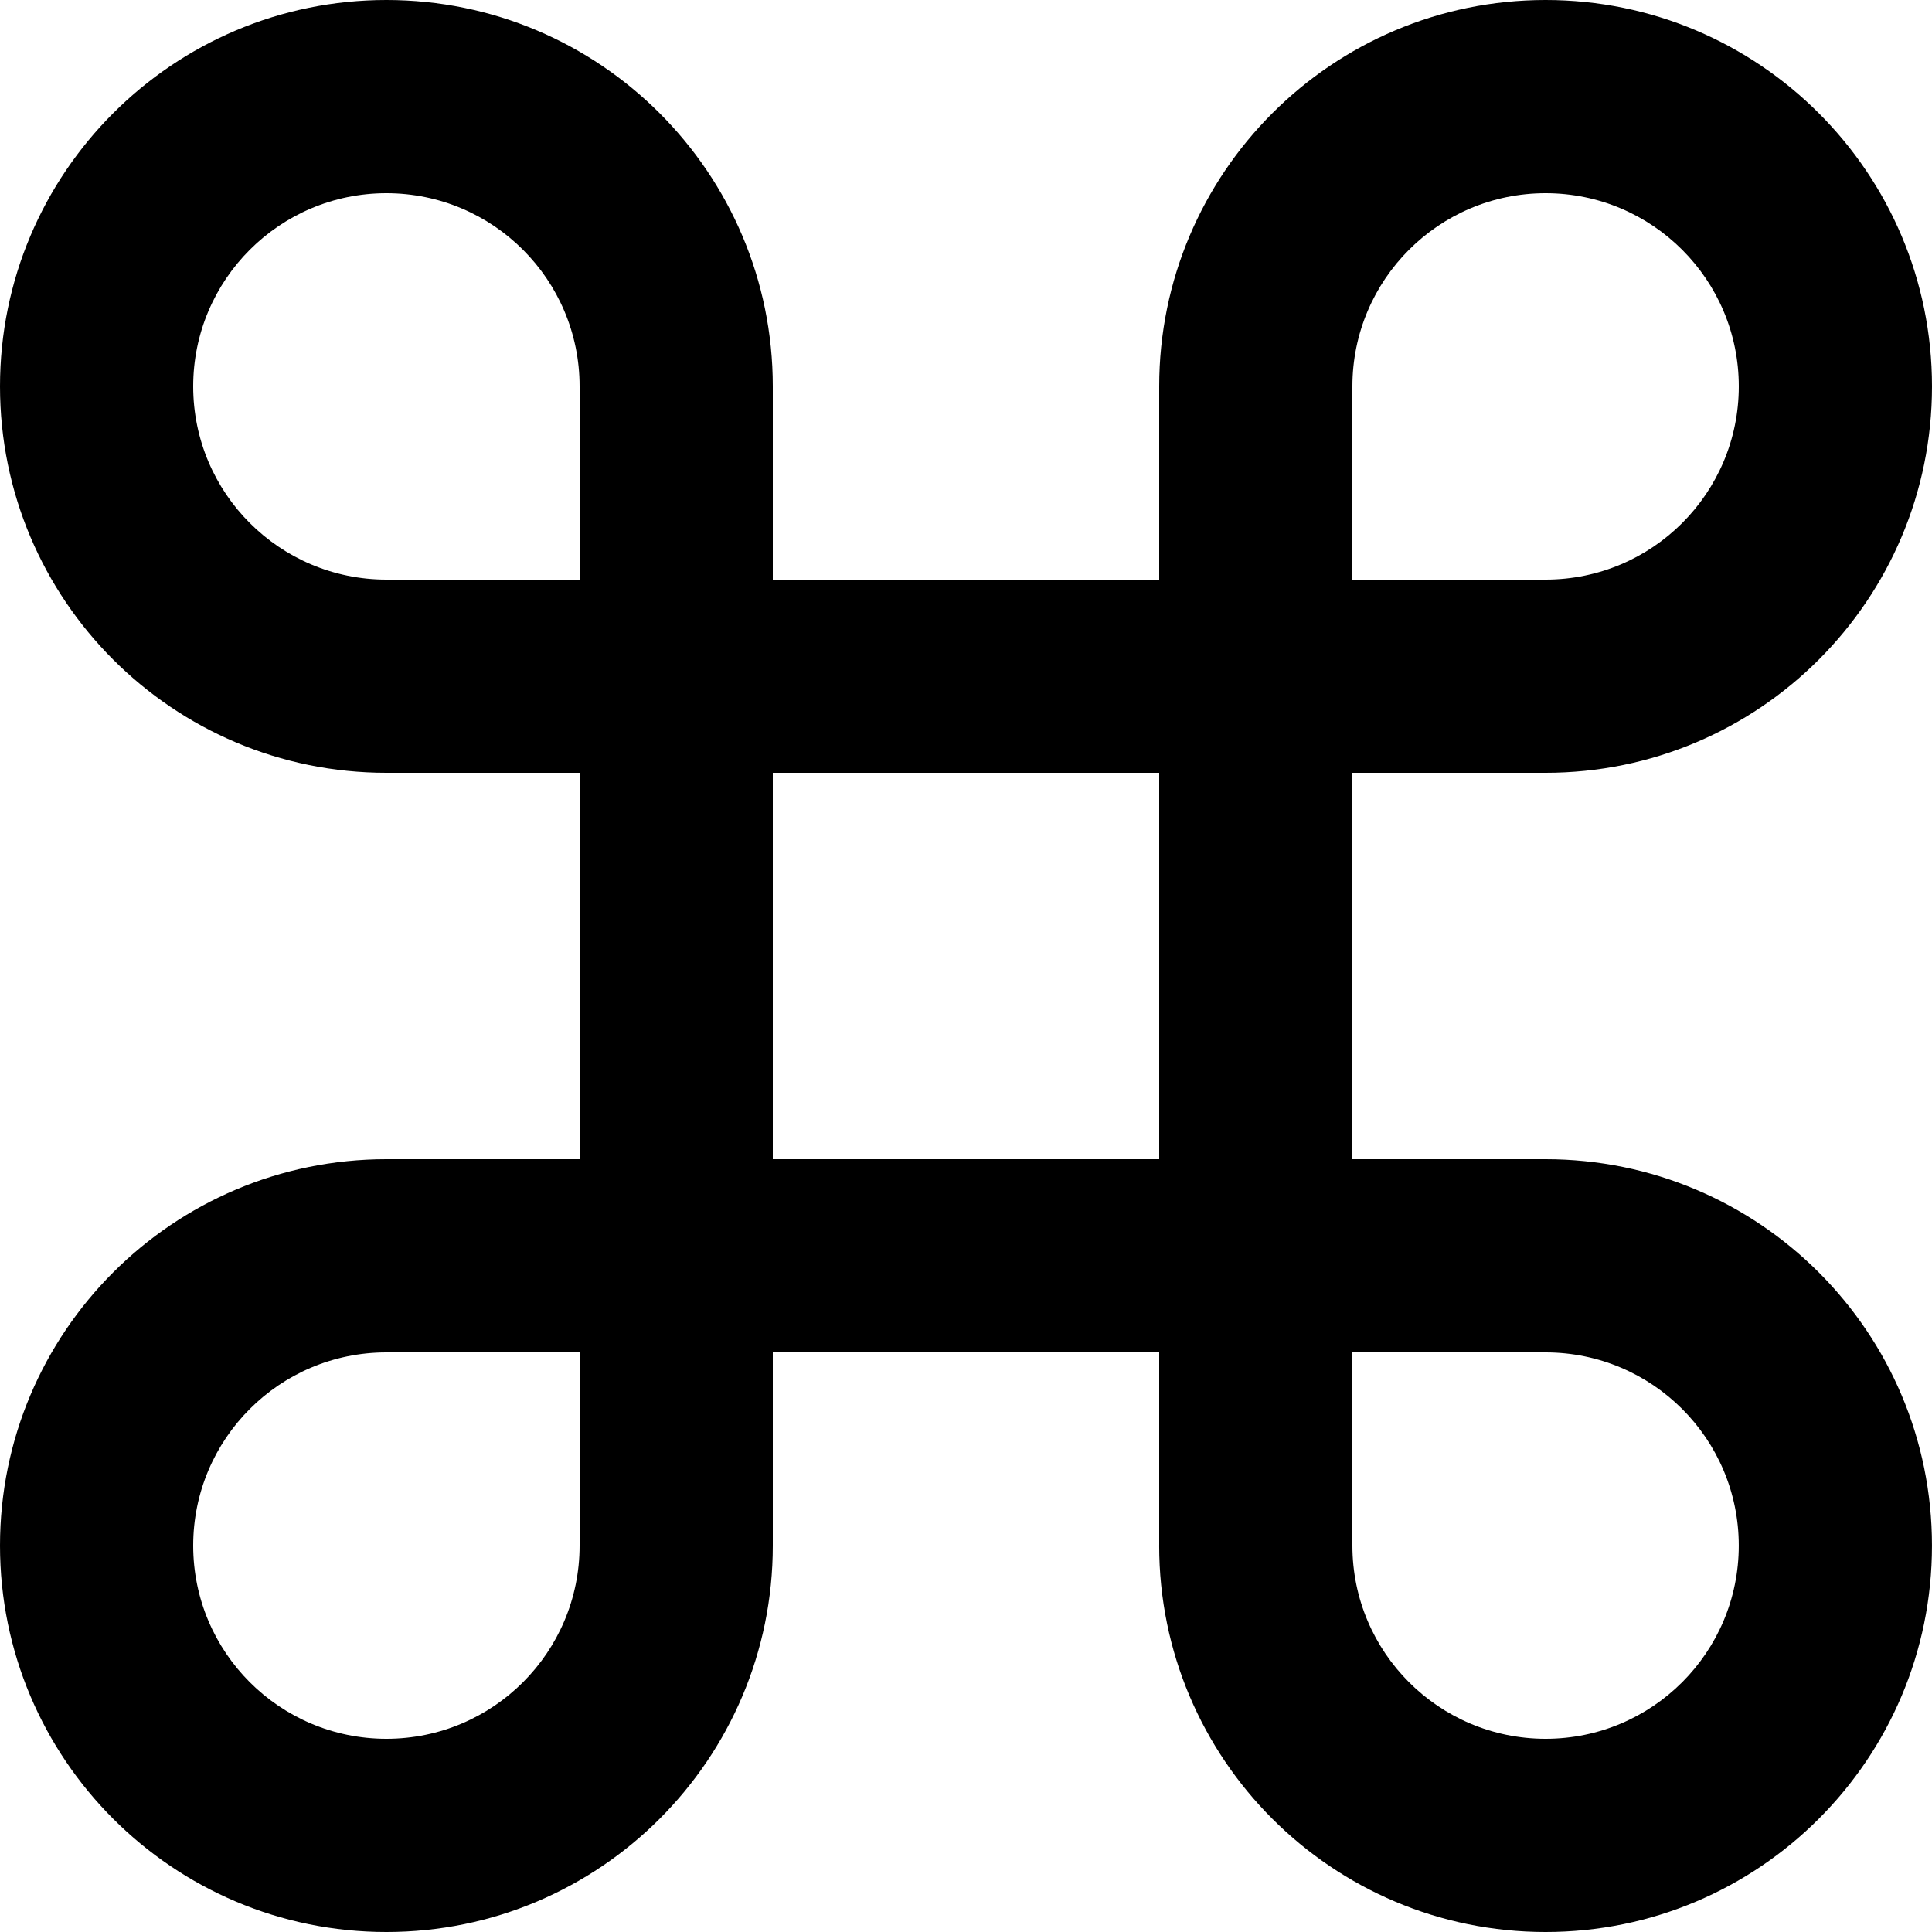
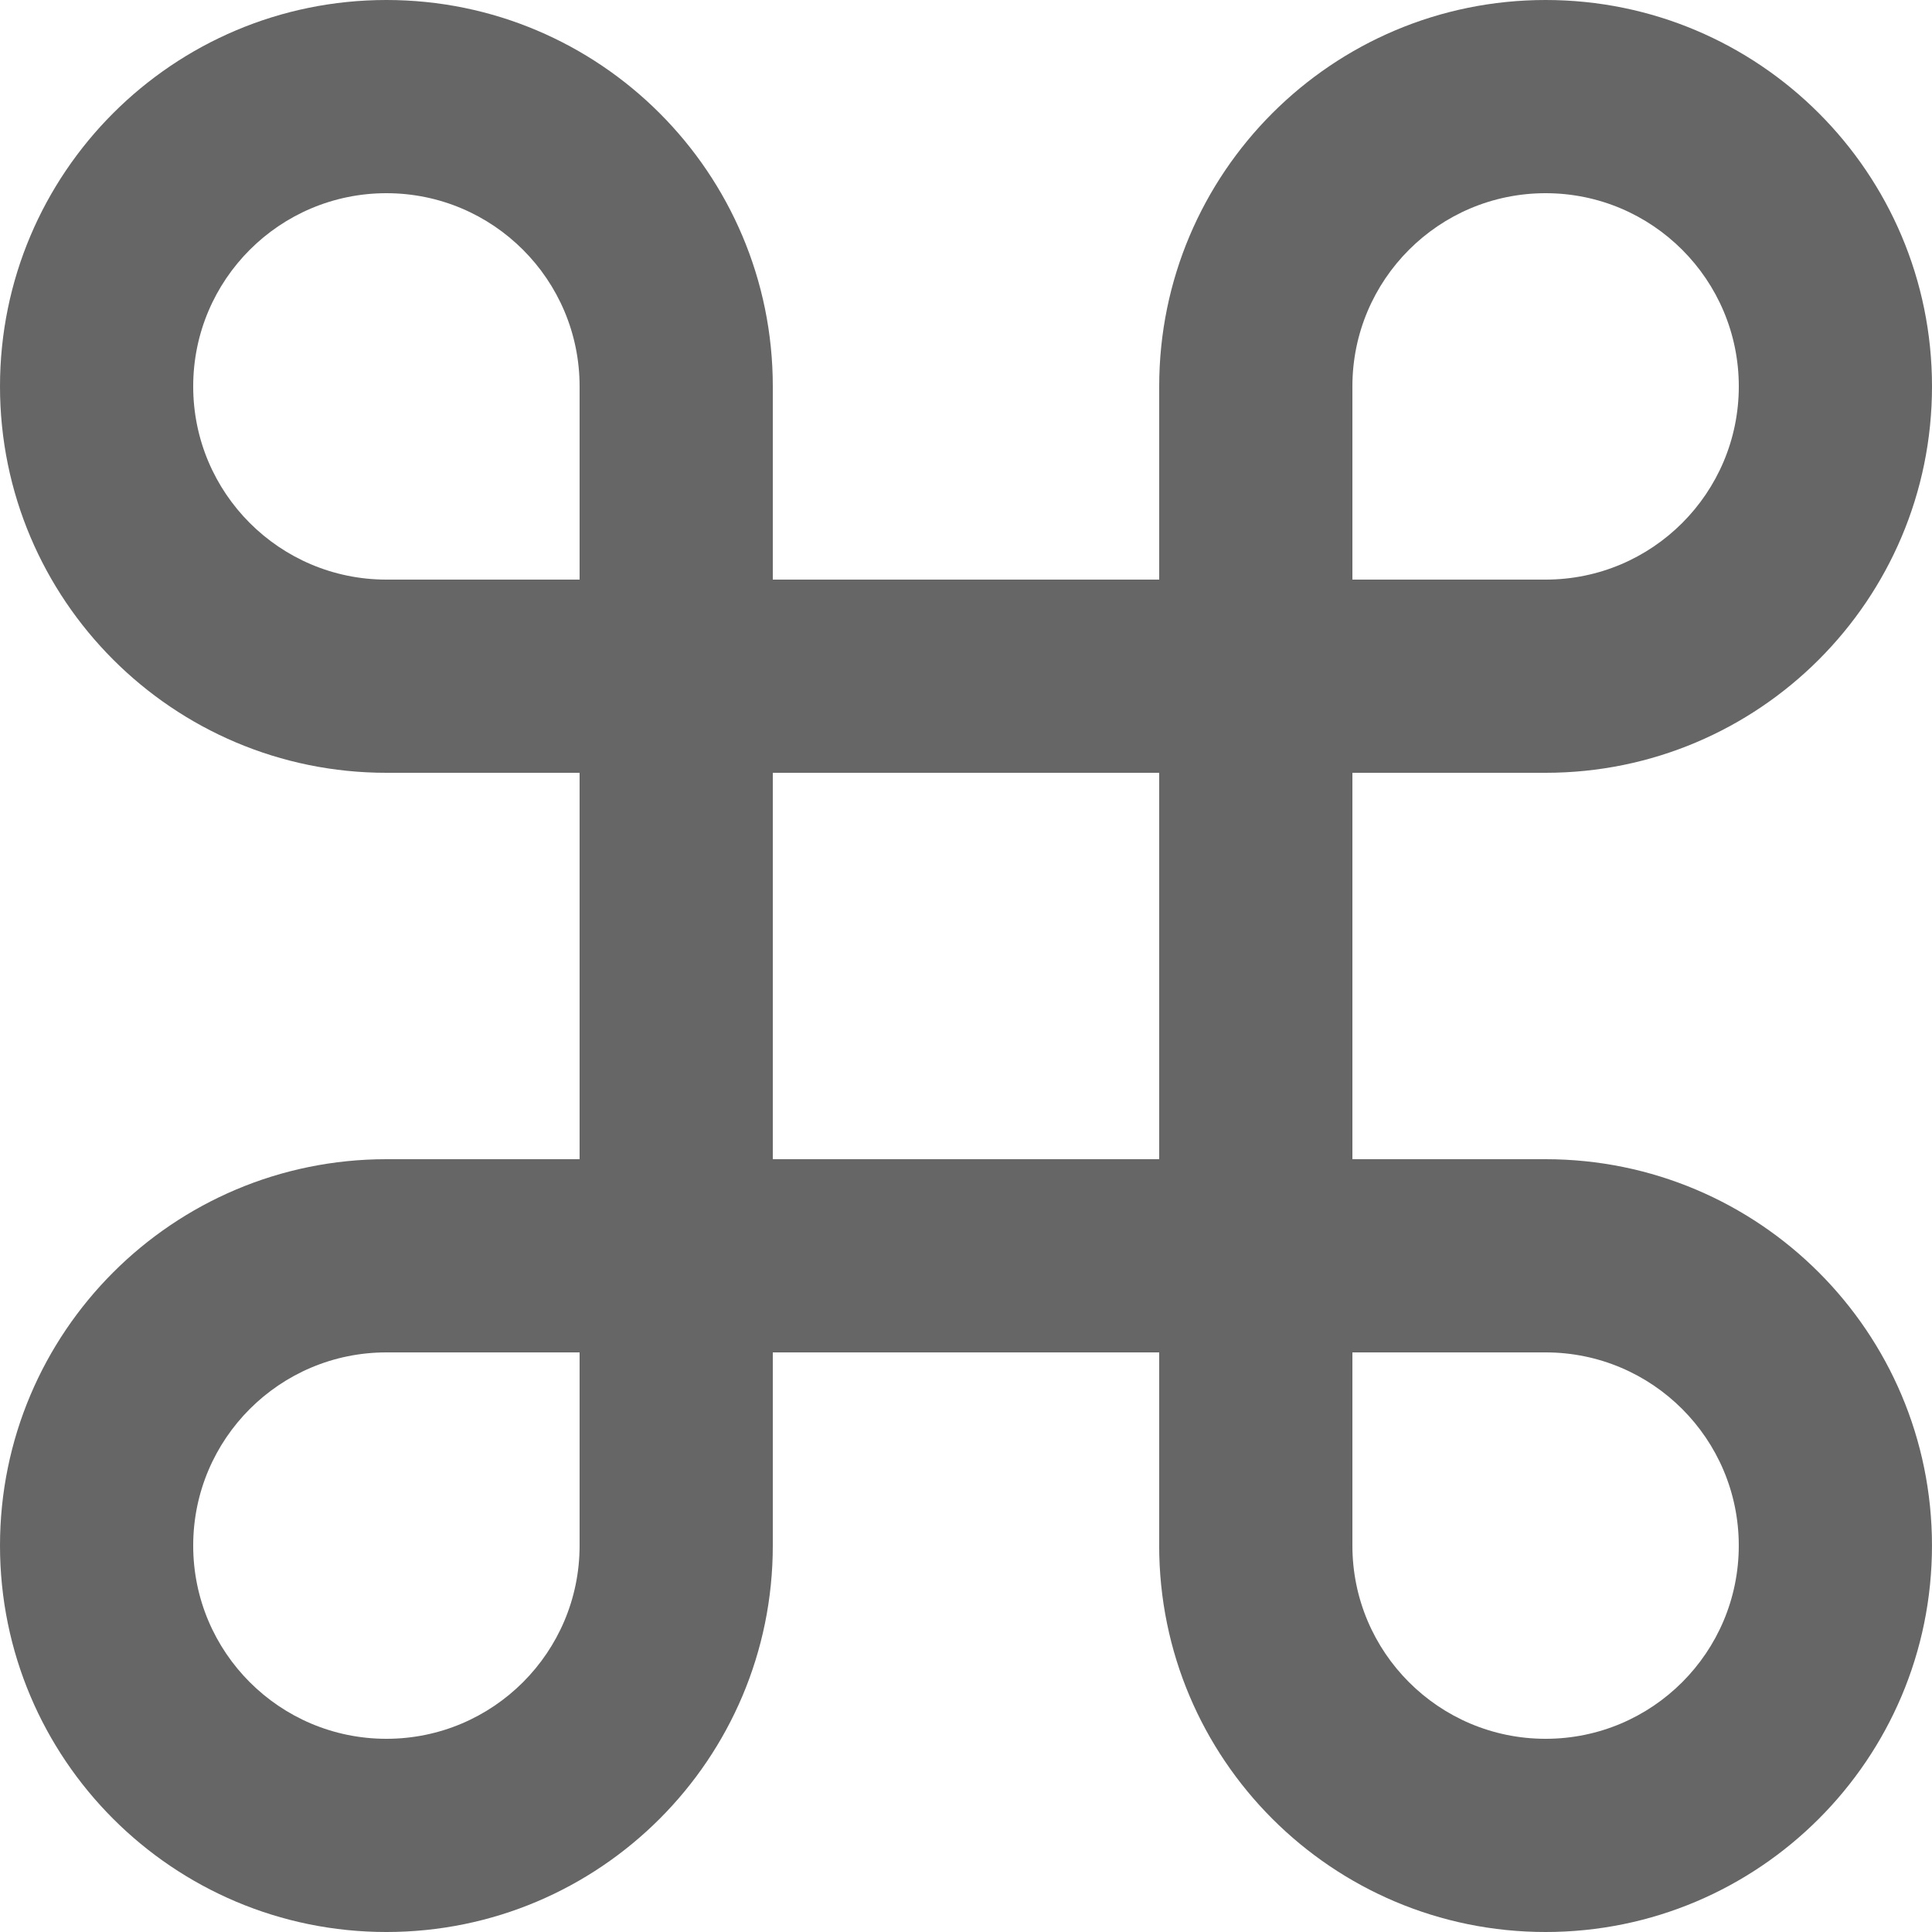
<svg xmlns="http://www.w3.org/2000/svg" version="1.1" id="Capa_1" x="0px" y="0px" width="80px" height="80px" viewBox="0 0 80 80" style="enable-background:new 0 0 80 80;" xml:space="preserve">
  <g>
-     <path d="M64,48L64,48h-8V32h8c8.836,0,16-7.164,16-16S72.836,0,64,0c-8.837,0-16,7.164-16,16v8H32v-8c0-8.836-7.164-16-16-16   S0,7.164,0,16s7.164,16,16,16h8v16h-8l0,0l0,0C7.164,48,0,55.164,0,64s7.164,16,16,16c8.837,0,16-7.164,16-16l0,0v-8h16v7.98   c0,0.008-0.001,0.014-0.001,0.02c0,8.836,7.164,16,16,16s16-7.164,16-16S72.836,48.002,64,48z M64,8c4.418,0,8,3.582,8,8   s-3.582,8-8,8h-8v-8C56,11.582,59.582,8,64,8z M8,16c0-4.418,3.582-8,8-8s8,3.582,8,8v8h-8C11.582,24,8,20.417,8,16z M16,72   c-4.418,0-8-3.582-8-8s3.582-8,8-8l0,0h8v8C24,68.418,20.418,72,16,72z M32,48V32h16v16H32z M64,72c-4.418,0-8-3.582-8-8l0,0v-8   h7.999c4.418,0,8,3.582,8,8S68.418,72,64,72z" />
+     <path d="M64,48L64,48h-8V32h8c8.836,0,16-7.164,16-16S72.836,0,64,0c-8.837,0-16,7.164-16,16v8H32v-8c0-8.836-7.164-16-16-16   S0,7.164,0,16s7.164,16,16,16h8v16h-8l0,0l0,0C7.164,48,0,55.164,0,64s7.164,16,16,16c8.837,0,16-7.164,16-16l0,0v-8h16v7.98   c0,0.008-0.001,0.014-0.001,0.02c0,8.836,7.164,16,16,16s16-7.164,16-16S72.836,48.002,64,48z M64,8c4.418,0,8,3.582,8,8   s-3.582,8-8,8h-8v-8C56,11.582,59.582,8,64,8z M8,16c0-4.418,3.582-8,8-8s8,3.582,8,8v8h-8C11.582,24,8,20.417,8,16z M16,72   c-4.418,0-8-3.582-8-8s3.582-8,8-8l0,0h8v8C24,68.418,20.418,72,16,72z M32,48V32h16v16H32z M64,72c-4.418,0-8-3.582-8-8l0,0v-8   h7.999c4.418,0,8,3.582,8,8S68.418,72,64,72z" fill="#666" />
  </g>
  <g>
</g>
  <g>
</g>
  <g>
</g>
  <g>
</g>
  <g>
</g>
  <g>
</g>
  <g>
</g>
  <g>
</g>
  <g>
</g>
  <g>
</g>
  <g>
</g>
  <g>
</g>
  <g>
</g>
  <g>
</g>
  <g>
</g>
</svg>
